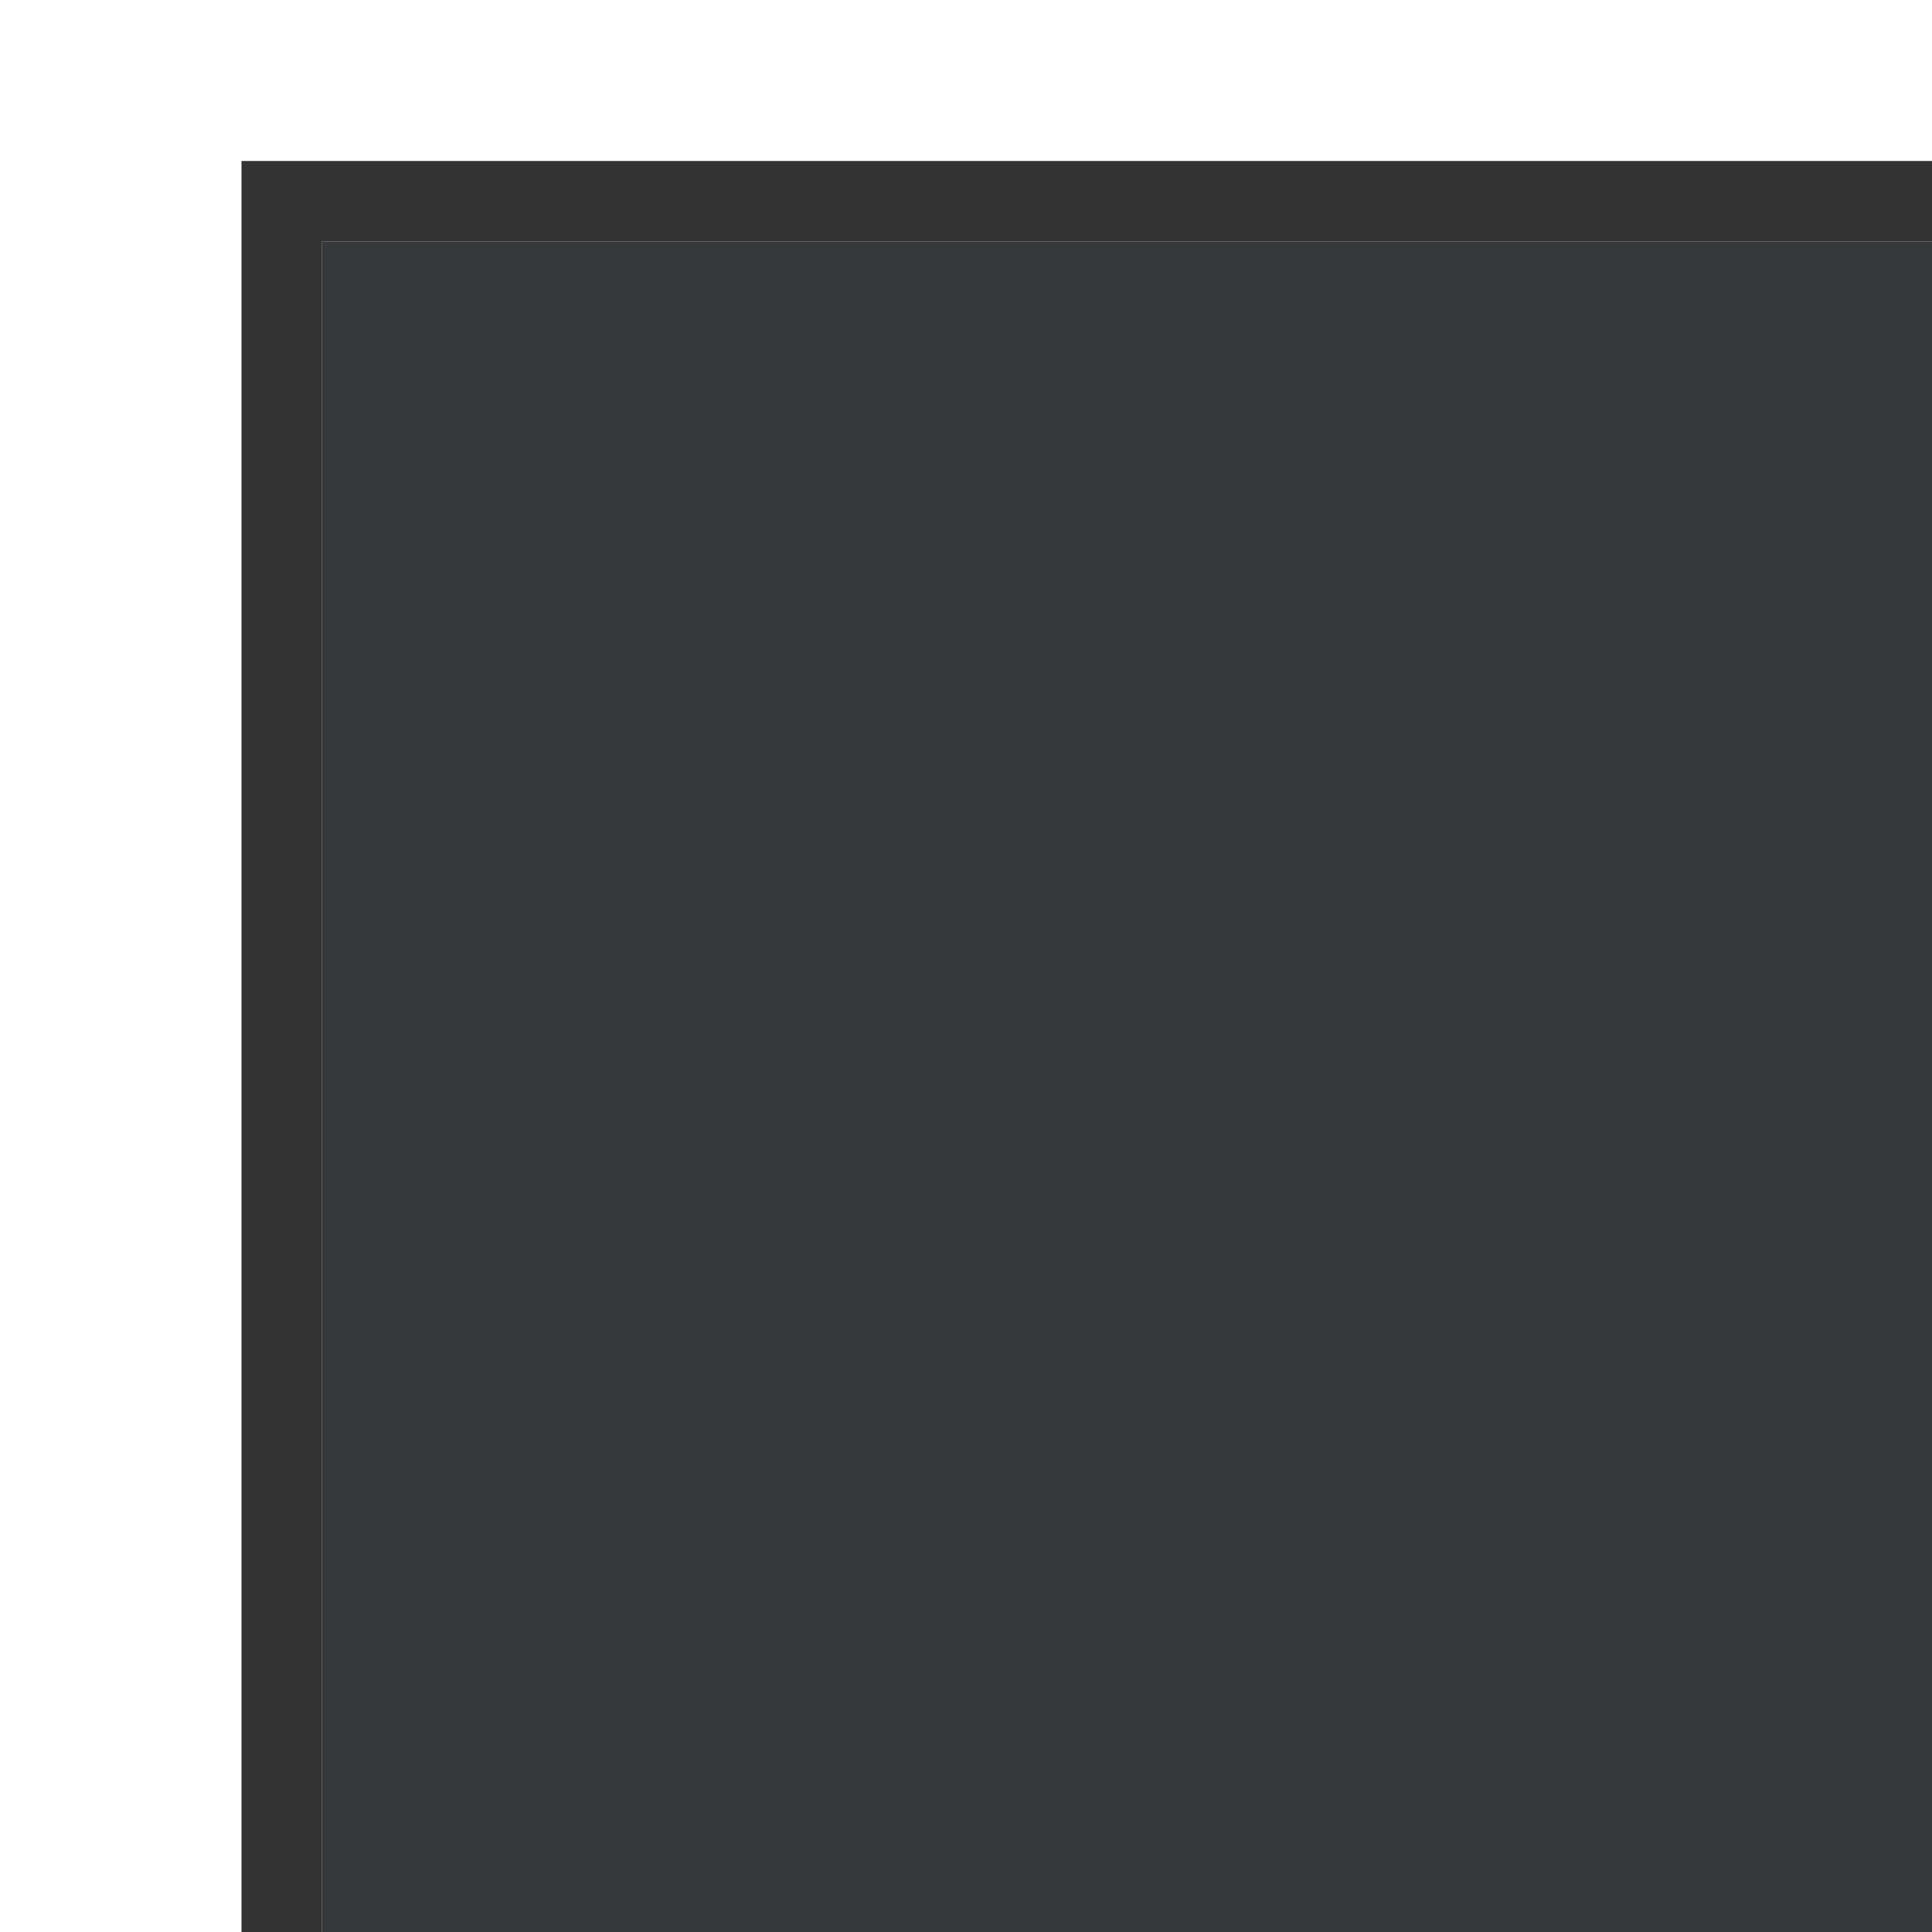
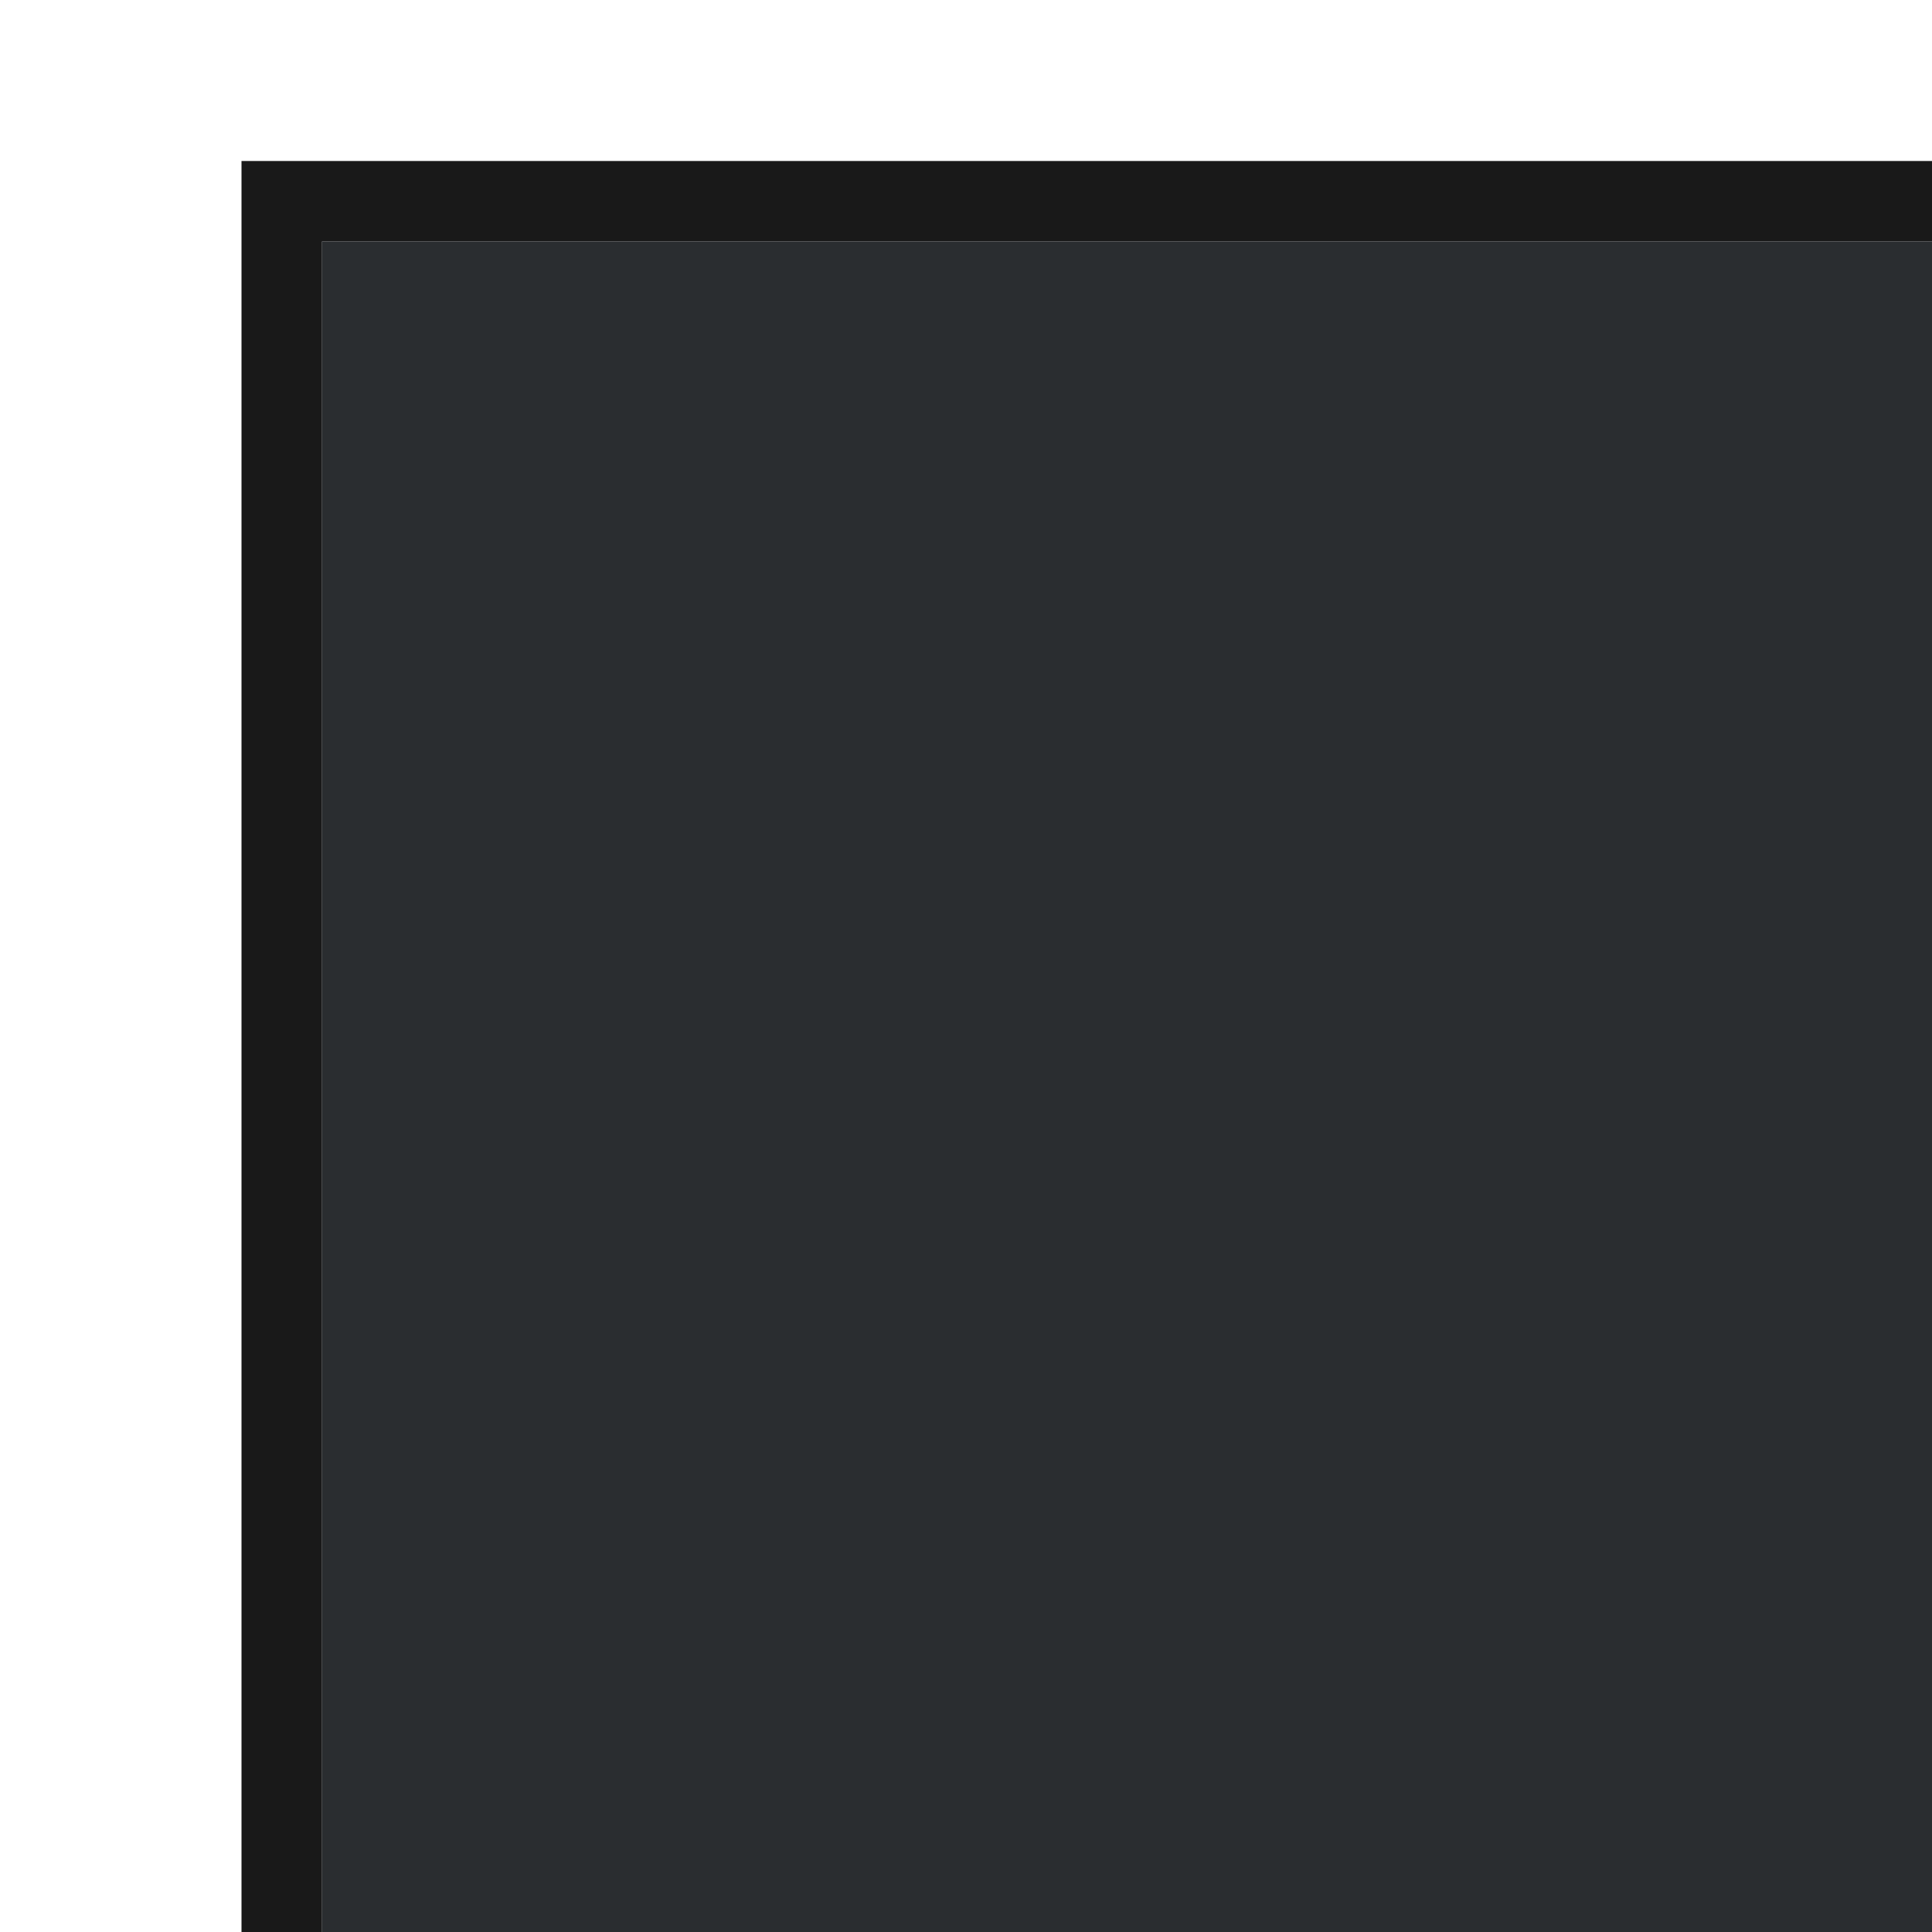
<svg xmlns="http://www.w3.org/2000/svg" width="24" height="24" id="svg11300" version="1.0" style="display:inline;enable-background:new">
  <defs id="defs3" />
  <g style="display:inline" id="layer1" transform="translate(0,-276)">
-     <path style="opacity:0.8;fill:#000000;fill-opacity:1;stroke:none" d="m 24,278 0,1 -20,0 0,21 -1,0 0,-22 z" id="rect5319" />
-     <path style="opacity:0.85;fill:#131619;fill-opacity:1;stroke:none" d="m 24,300 -20,0 0,-21 20,0 z" id="rect5315" />
+     <path style="opacity:0.9;fill:#000000;fill-opacity:1;stroke:none" d="m 24,278 0,1 -20,0 0,21 -1,0 0,-22 z" id="rect5319" />
+     <path style="opacity:0.9;fill:#131619;fill-opacity:1;stroke:none" d="m 24,300 -20,0 0,-21 20,0 z" id="rect5315" />
  </g>
</svg>
